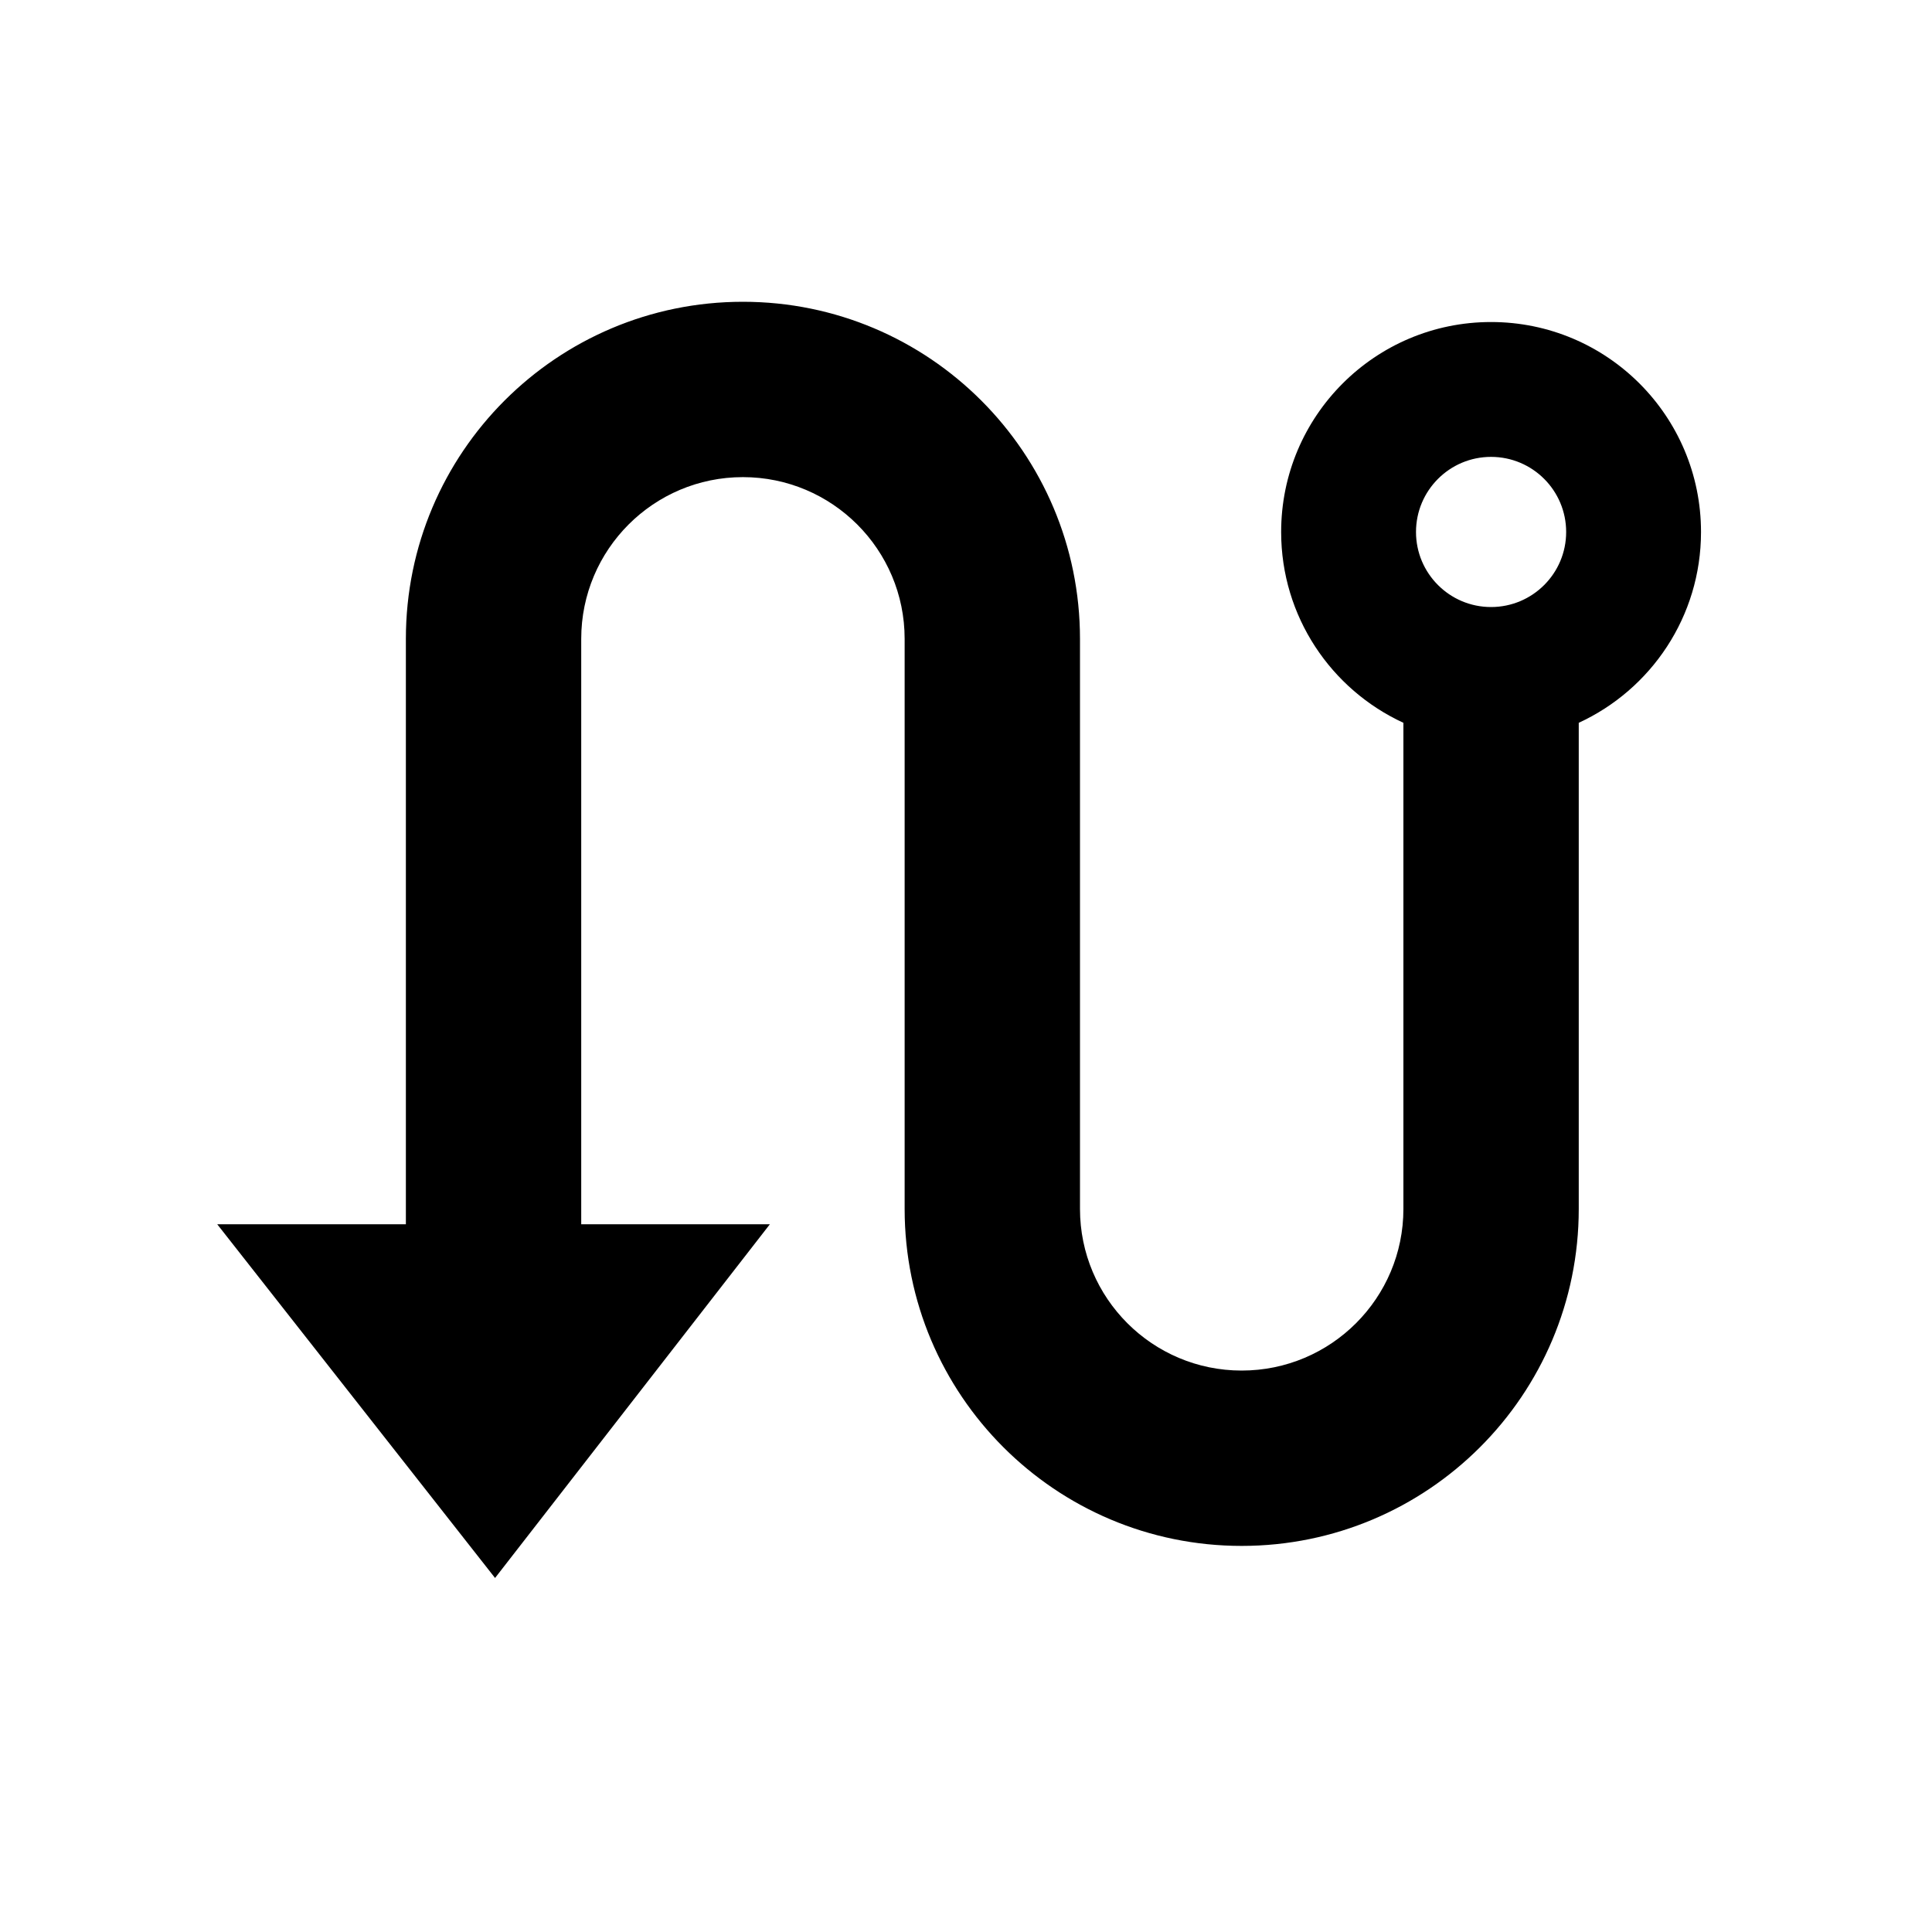
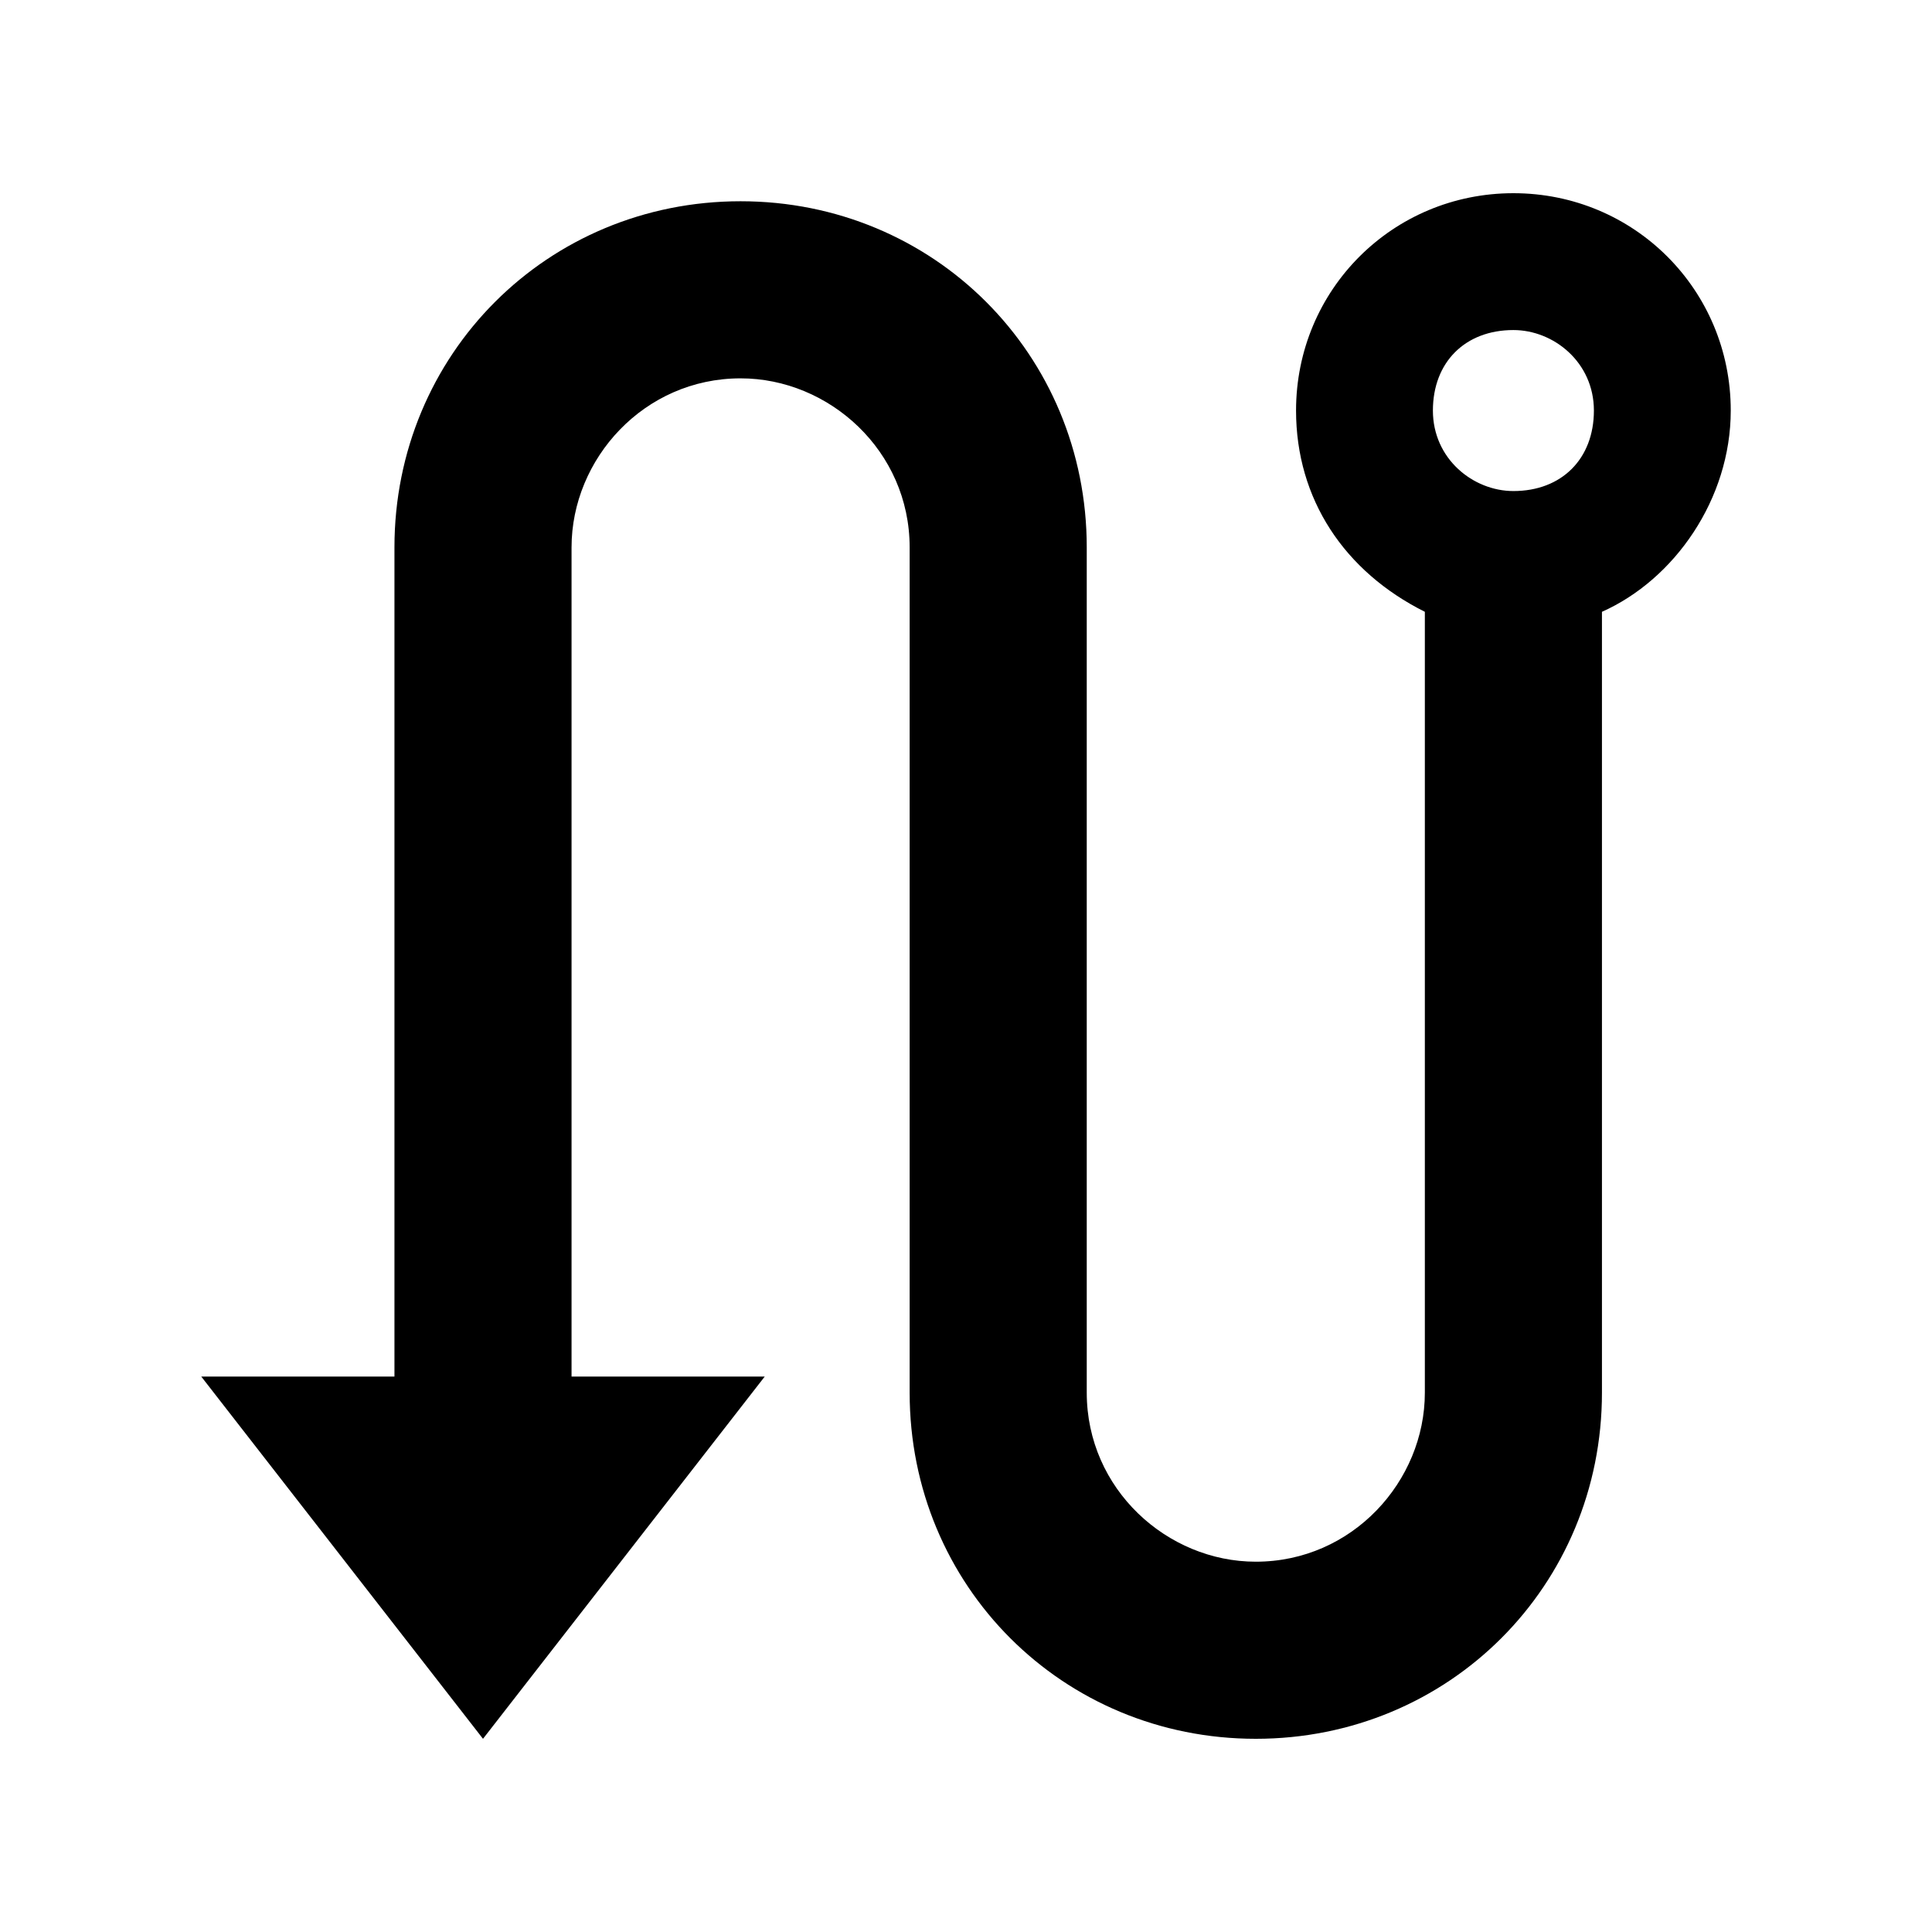
- <svg xmlns="http://www.w3.org/2000/svg" width="25" height="25" viewBox="0 0 25 25" fill="none">
-   <path fill-rule="evenodd" clip-rule="evenodd" d="M18.16 15.643V9.353C17.226 8.923 16.578 7.979 16.578 6.884C16.578 5.383 17.794 4.167 19.294 4.167C20.795 4.167 22.011 5.383 22.011 6.884C22.011 7.979 21.363 8.923 20.429 9.353V15.643C20.429 18.052 18.476 20.004 16.067 20.004C13.659 20.004 11.706 18.052 11.706 15.643V8.267C11.706 7.111 10.769 6.174 9.613 6.174C8.458 6.174 7.521 7.111 7.521 8.267V15.842H9.962L6.406 20.419L2.811 15.842H5.252V8.267C5.252 5.858 7.205 3.905 9.613 3.905C12.022 3.905 13.975 5.858 13.975 8.267V15.643C13.975 16.798 14.912 17.735 16.067 17.735C17.223 17.735 18.16 16.798 18.16 15.643ZM20.266 6.884C20.266 7.42 19.831 7.855 19.294 7.855C18.758 7.855 18.323 7.42 18.323 6.884C18.323 6.347 18.758 5.912 19.294 5.912C19.831 5.912 20.266 6.347 20.266 6.884Z" fill="black" />
+ <svg xmlns="http://www.w3.org/2000/svg" width="24" height="24" viewBox="0 0 24 24" fill="none">
+   <path d="M18.8 2.4C17.3 2.4 16.1 3.6 16.1 5.1C16.1 6.2 16.7 7.1 17.7 7.6V17.3C17.7 18.4 16.8 19.4 15.6 19.4C14.5 19.4 13.5 18.5 13.5 17.3V6.8C13.5 4.4 11.6 2.5 9.2 2.5C6.8 2.5 4.9 4.4 4.9 6.8V17.1H2.5L6 21.6L9.5 17.1H7.1V6.8C7.1 5.7 8 4.7 9.2 4.7C10.3 4.7 11.3 5.6 11.3 6.8V17.3C11.3 19.7 13.2 21.6 15.6 21.6C18 21.6 19.9 19.7 19.9 17.3V7.6C20.8 7.2 21.5 6.2 21.5 5.1C21.5 3.6 20.3 2.4 18.8 2.4ZM18.8 6.1C18.3 6.1 17.8 5.7 17.8 5.1C17.8 4.5 18.2 4.1 18.8 4.1C19.3 4.1 19.8 4.5 19.8 5.1C19.8 5.7 19.4 6.1 18.8 6.1Z" fill="black" />
</svg>
